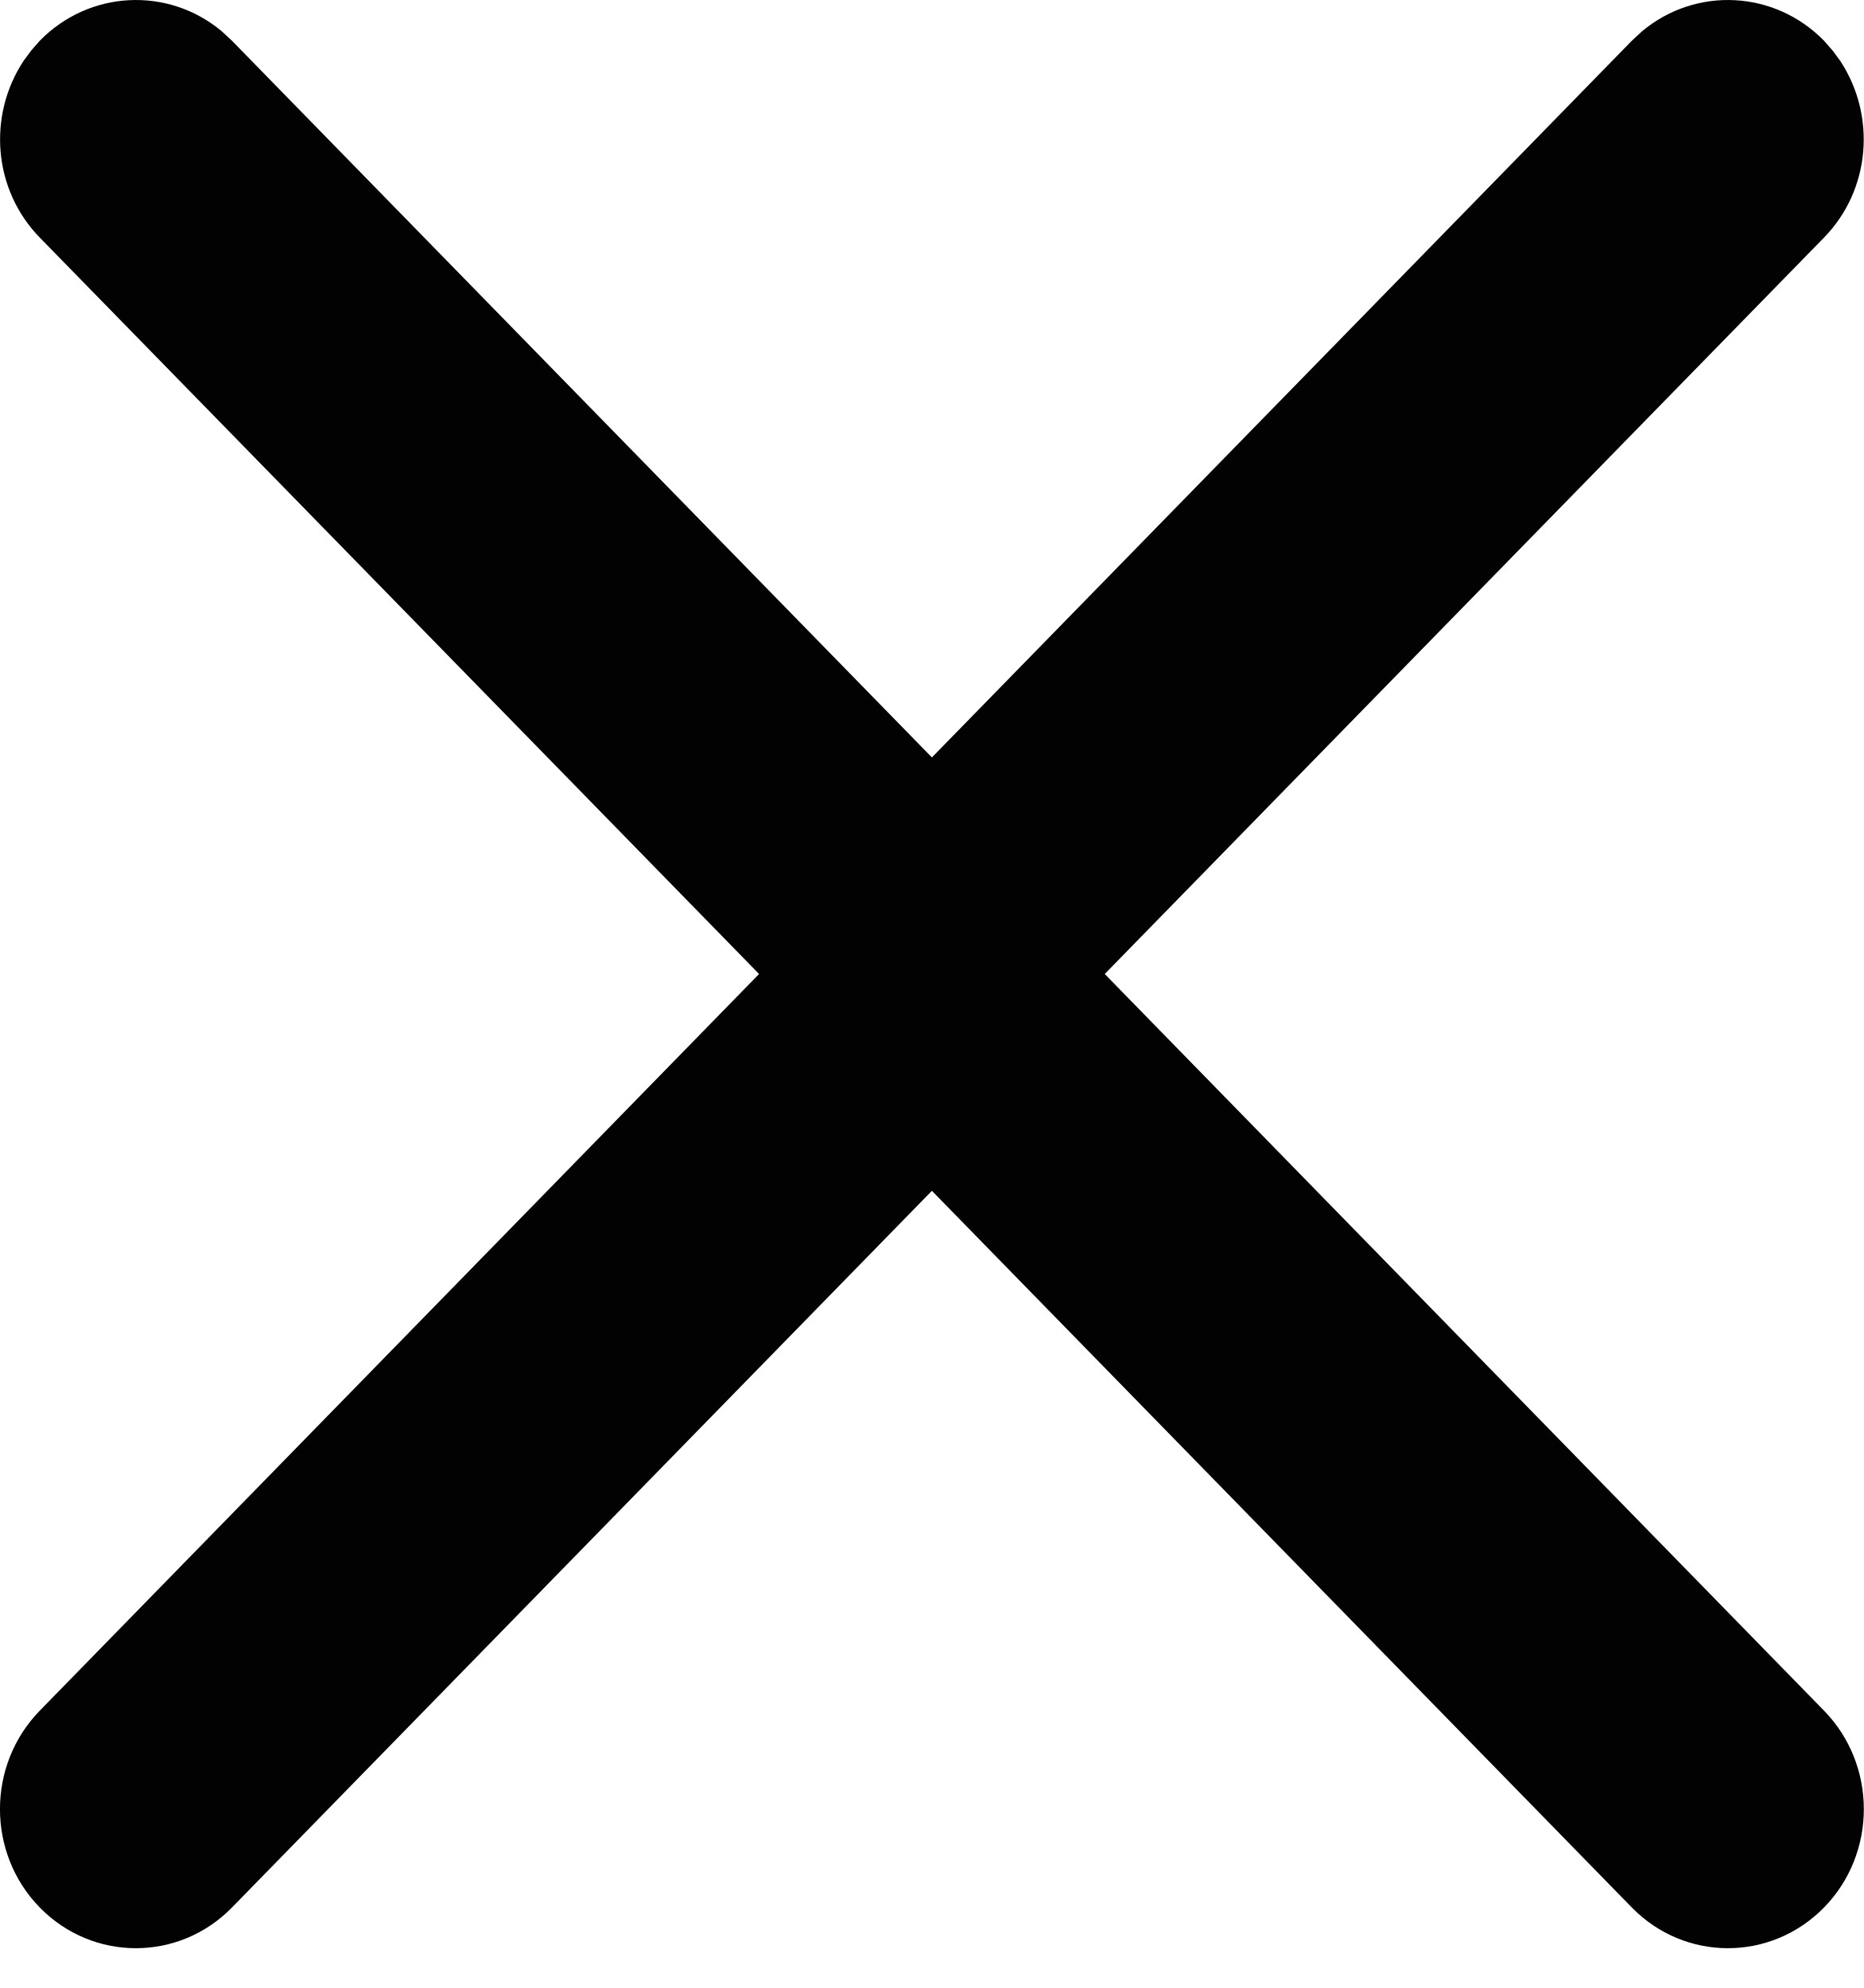
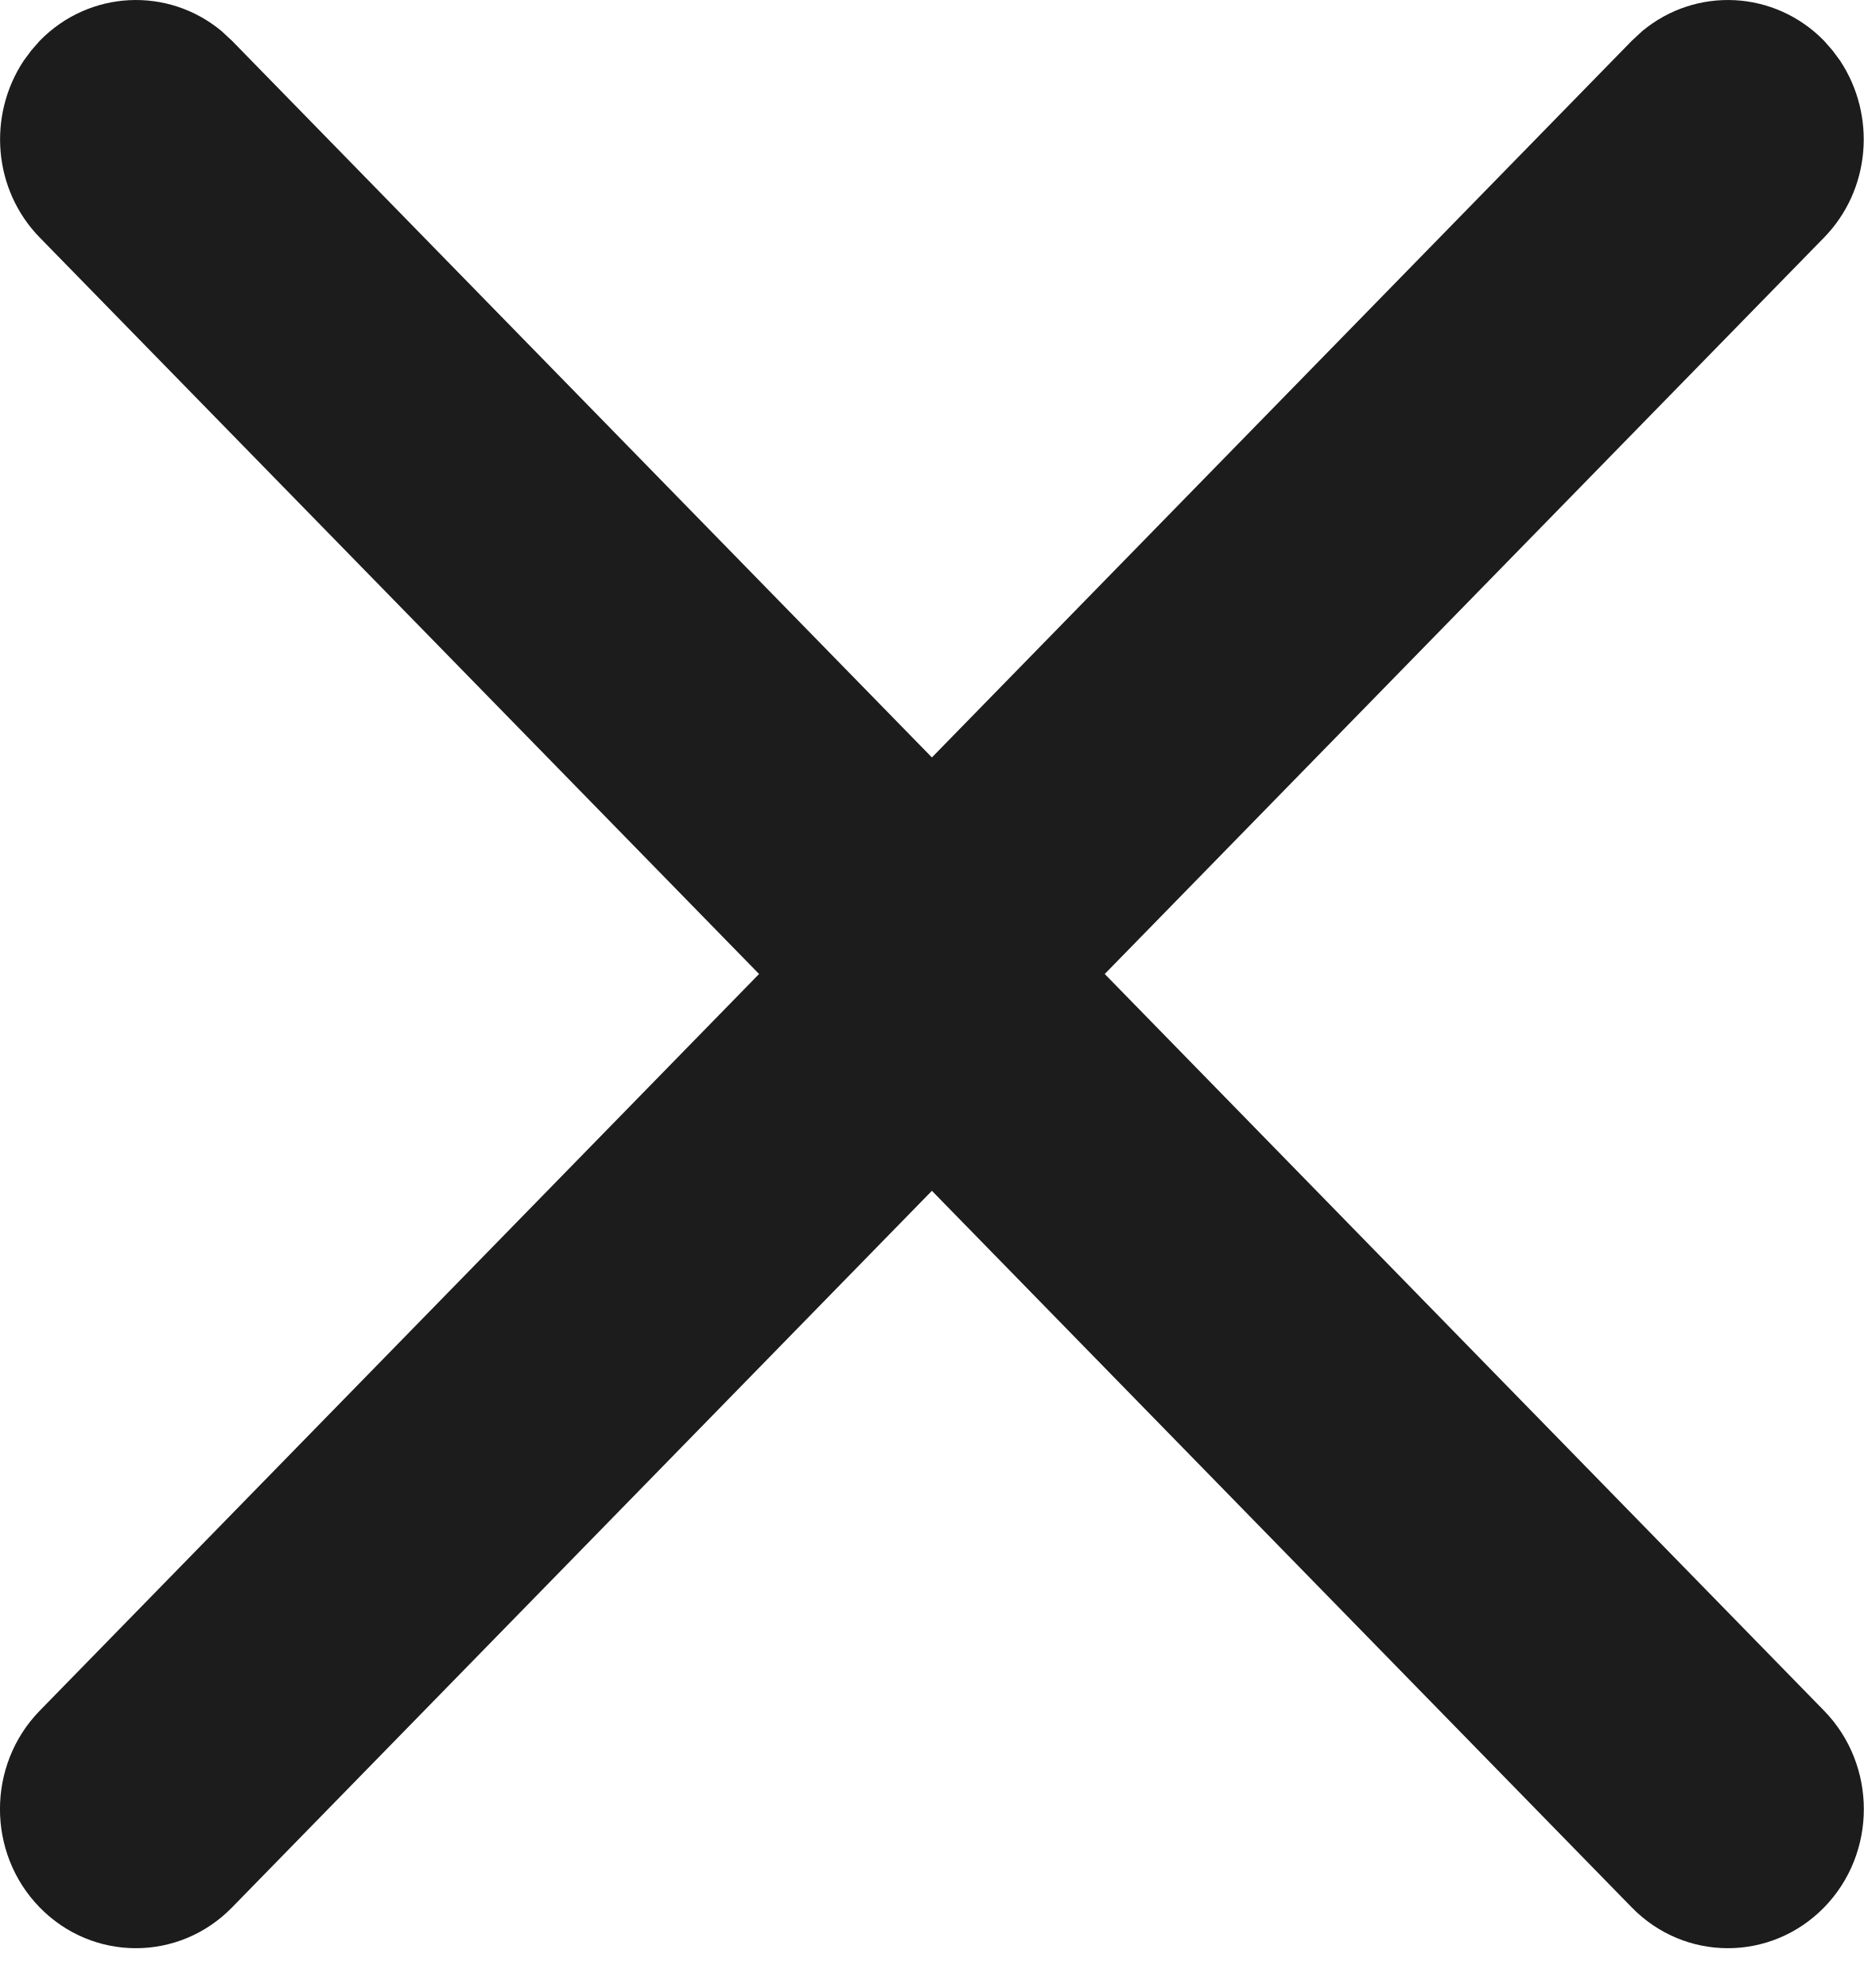
<svg xmlns="http://www.w3.org/2000/svg" width="15" height="16" viewBox="0 0 15 16" fill="none">
-   <path fill-rule="evenodd" clip-rule="evenodd" d="M0.191 0.488L0.251 0.407L0.32 0.328C0.718 -0.079 1.351 -0.11 1.784 0.251L1.867 0.328L7.5 6.096L13.133 0.328L13.216 0.251C13.649 -0.11 14.282 -0.079 14.68 0.328L14.749 0.407L14.809 0.488C15.103 0.932 15.054 1.529 14.68 1.912L8.891 7.839L14.68 13.768C15.107 14.206 15.107 14.915 14.68 15.352C14.252 15.789 13.56 15.789 13.133 15.352L7.5 9.584L1.867 15.352C1.44 15.789 0.747 15.789 0.32 15.352C-0.107 14.915 -0.107 14.206 0.32 13.768L6.109 7.839L0.32 1.912C-0.054 1.529 -0.103 0.932 0.191 0.488Z" fill="#020202" />
+   <path fill-rule="evenodd" clip-rule="evenodd" d="M0.191 0.488L0.251 0.407L0.32 0.328C0.718 -0.079 1.351 -0.11 1.784 0.251L1.867 0.328L7.5 6.096L13.133 0.328L13.216 0.251C13.649 -0.11 14.282 -0.079 14.68 0.328L14.749 0.407L14.809 0.488C15.103 0.932 15.054 1.529 14.68 1.912L8.891 7.839L14.68 13.768C15.107 14.206 15.107 14.915 14.68 15.352C14.252 15.789 13.56 15.789 13.133 15.352L7.5 9.584L1.867 15.352C1.44 15.789 0.747 15.789 0.32 15.352C-0.107 14.915 -0.107 14.206 0.32 13.768L6.109 7.839L0.32 1.912C-0.054 1.529 -0.103 0.932 0.191 0.488Z" fill="#1c1c1c" />
</svg>
